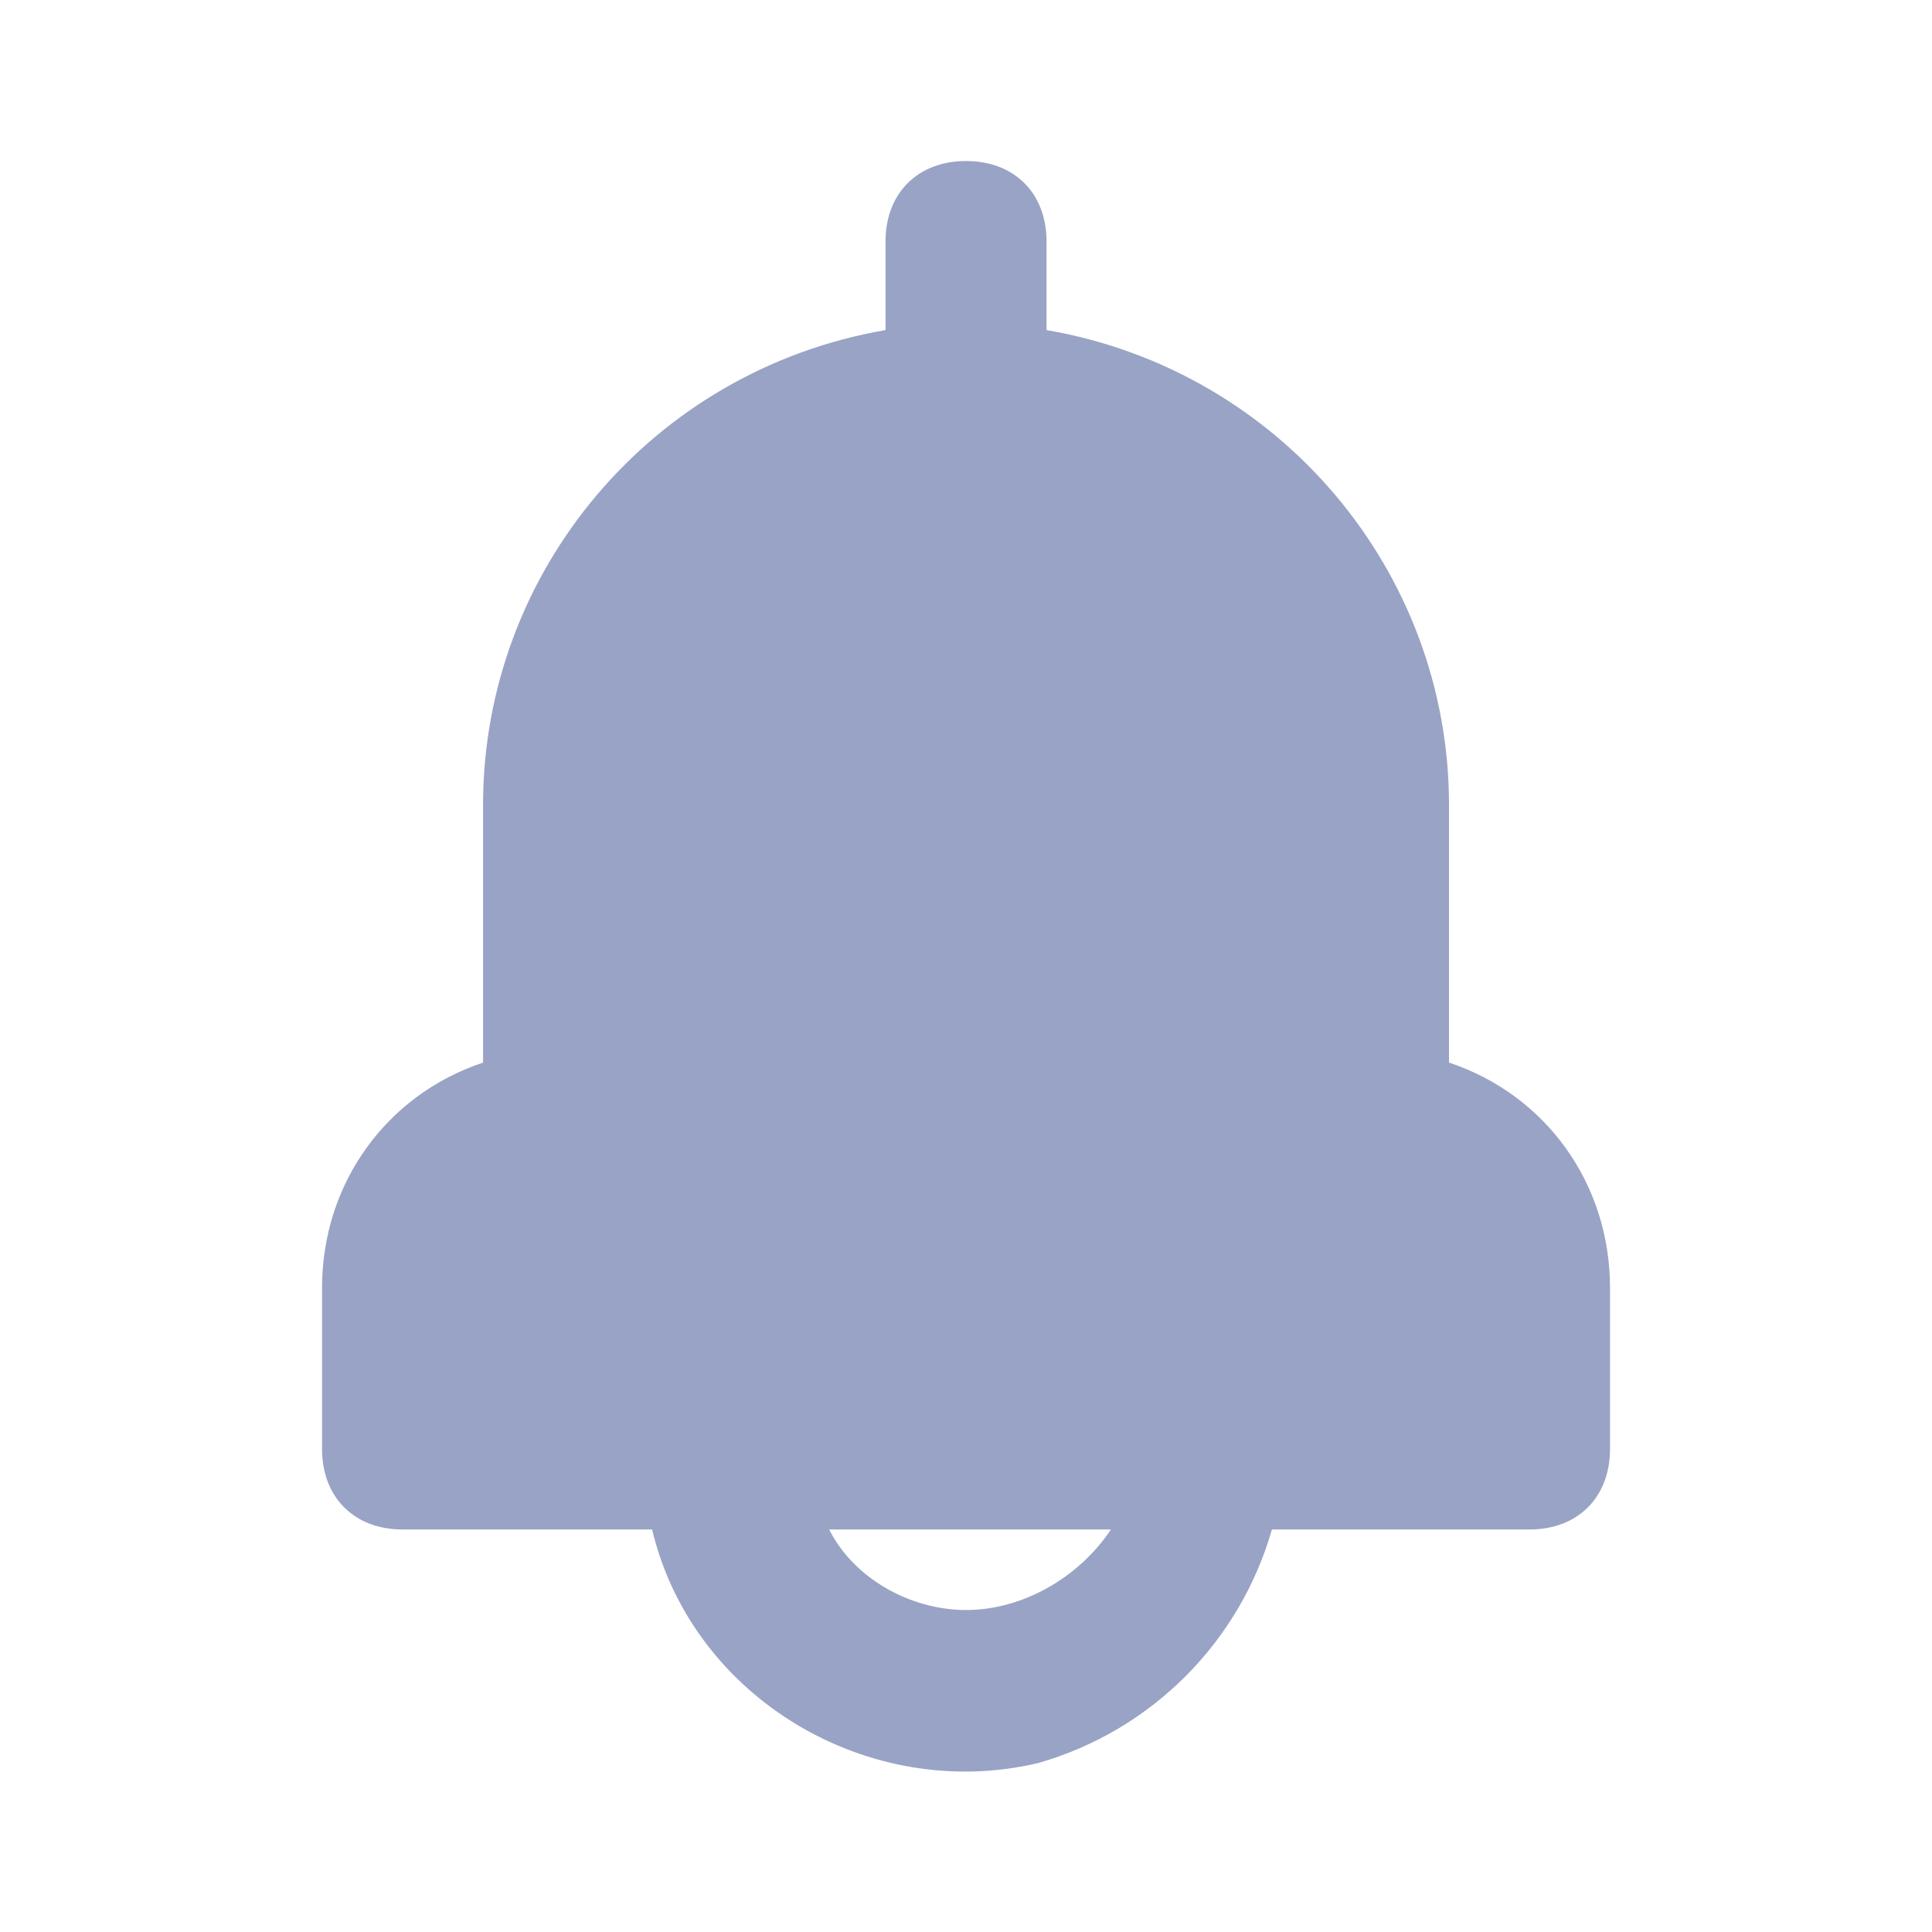
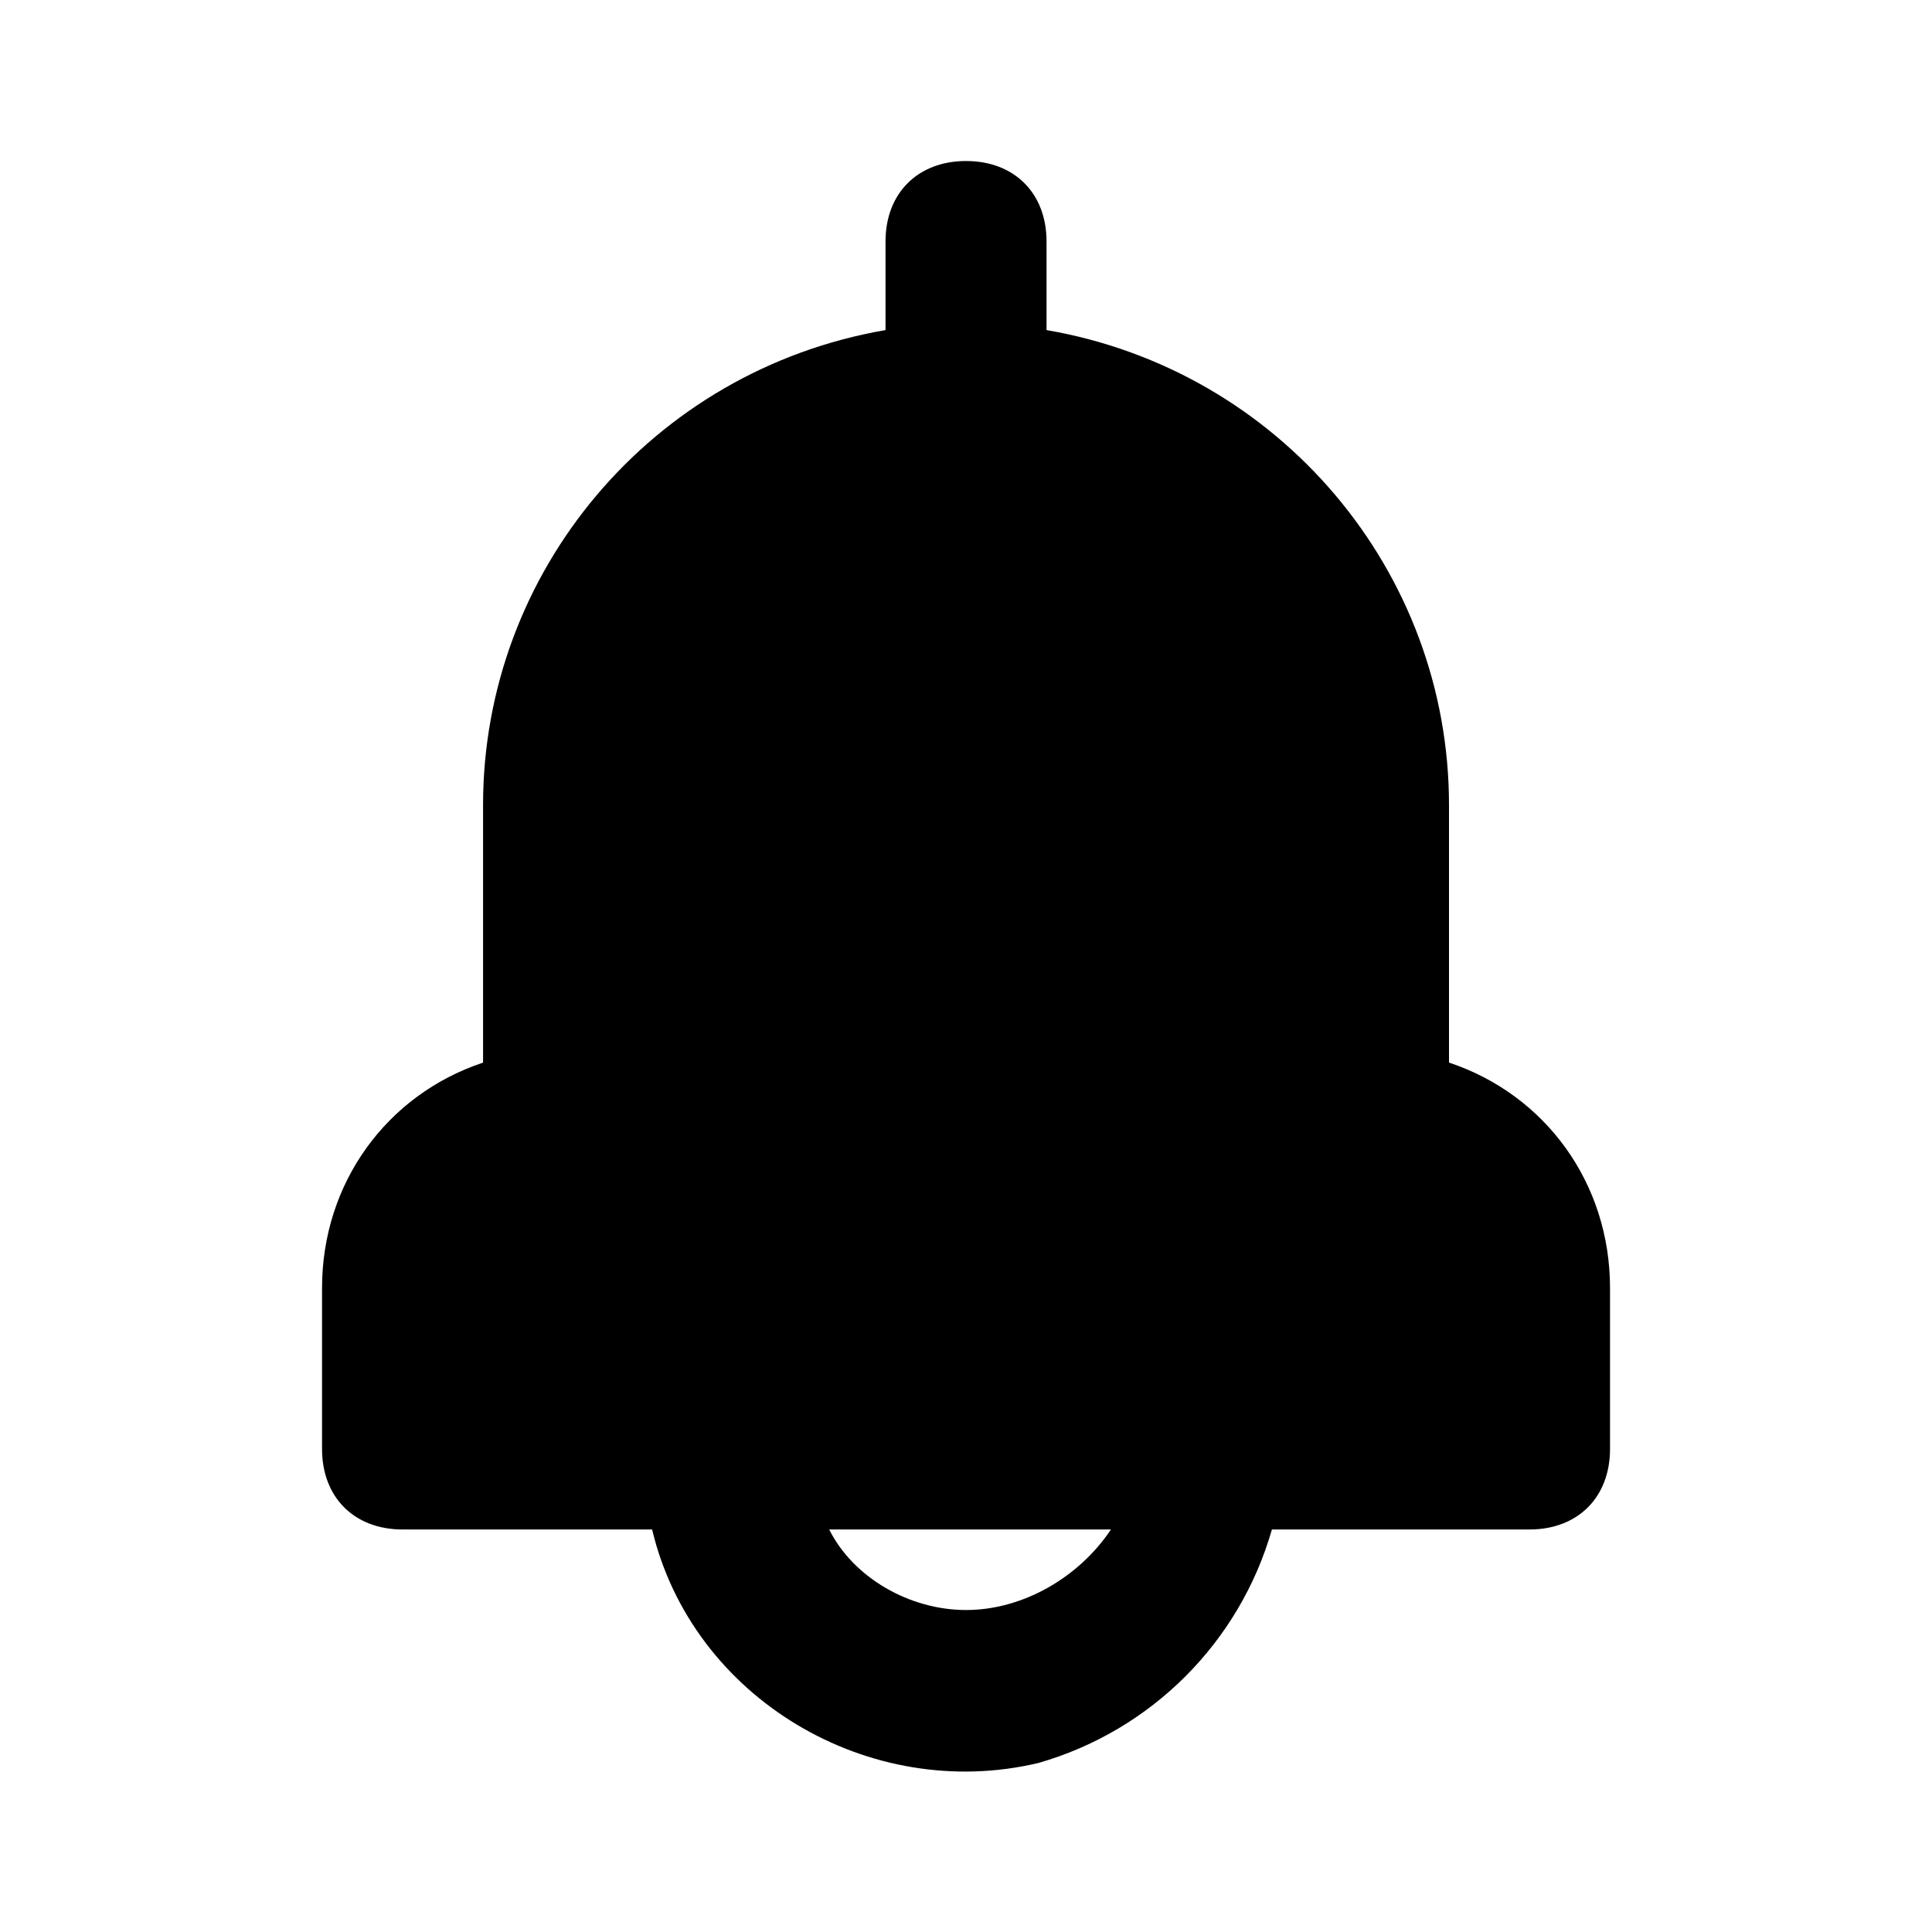
- <svg xmlns="http://www.w3.org/2000/svg" width="32" height="32" fill="none" viewBox="0 0 32 32">
-   <path d="M24 17.6v-4.267c0-3.866-2.8-7.2-6.666-7.866V4c0-.8-.533-1.333-1.333-1.333-.8 0-1.334.533-1.334 1.333v1.467c-3.866.666-6.666 4-6.666 7.866V17.6c-1.6.533-2.667 2-2.667 3.733V24c0 .8.533 1.333 1.333 1.333h4.134c.666 2.8 3.6 4.534 6.4 3.867a5.64 5.64 0 003.866-3.867h4.267c.8 0 1.333-.533 1.333-1.333v-2.667c0-1.733-1.066-3.2-2.666-3.733zm-8 9.067c-.933 0-1.866-.534-2.266-1.334h4.667c-.534.8-1.467 1.334-2.4 1.334z" fill="#99A3C5" />
+ <svg xmlns="http://www.w3.org/2000/svg" width="32" height="32" viewBox="0 0 32 32">
+   <path d="M24 17.6v-4.267c0-3.866-2.8-7.2-6.666-7.866V4c0-.8-.533-1.333-1.333-1.333-.8 0-1.334.533-1.334 1.333v1.467c-3.866.666-6.666 4-6.666 7.866V17.6c-1.6.533-2.667 2-2.667 3.733V24c0 .8.533 1.333 1.333 1.333h4.134c.666 2.8 3.6 4.534 6.4 3.867a5.64 5.64 0 003.866-3.867h4.267c.8 0 1.333-.533 1.333-1.333v-2.667c0-1.733-1.066-3.2-2.666-3.733zm-8 9.067c-.933 0-1.866-.534-2.266-1.334h4.667c-.534.8-1.467 1.334-2.4 1.334z" fill="inherit" />
</svg>
